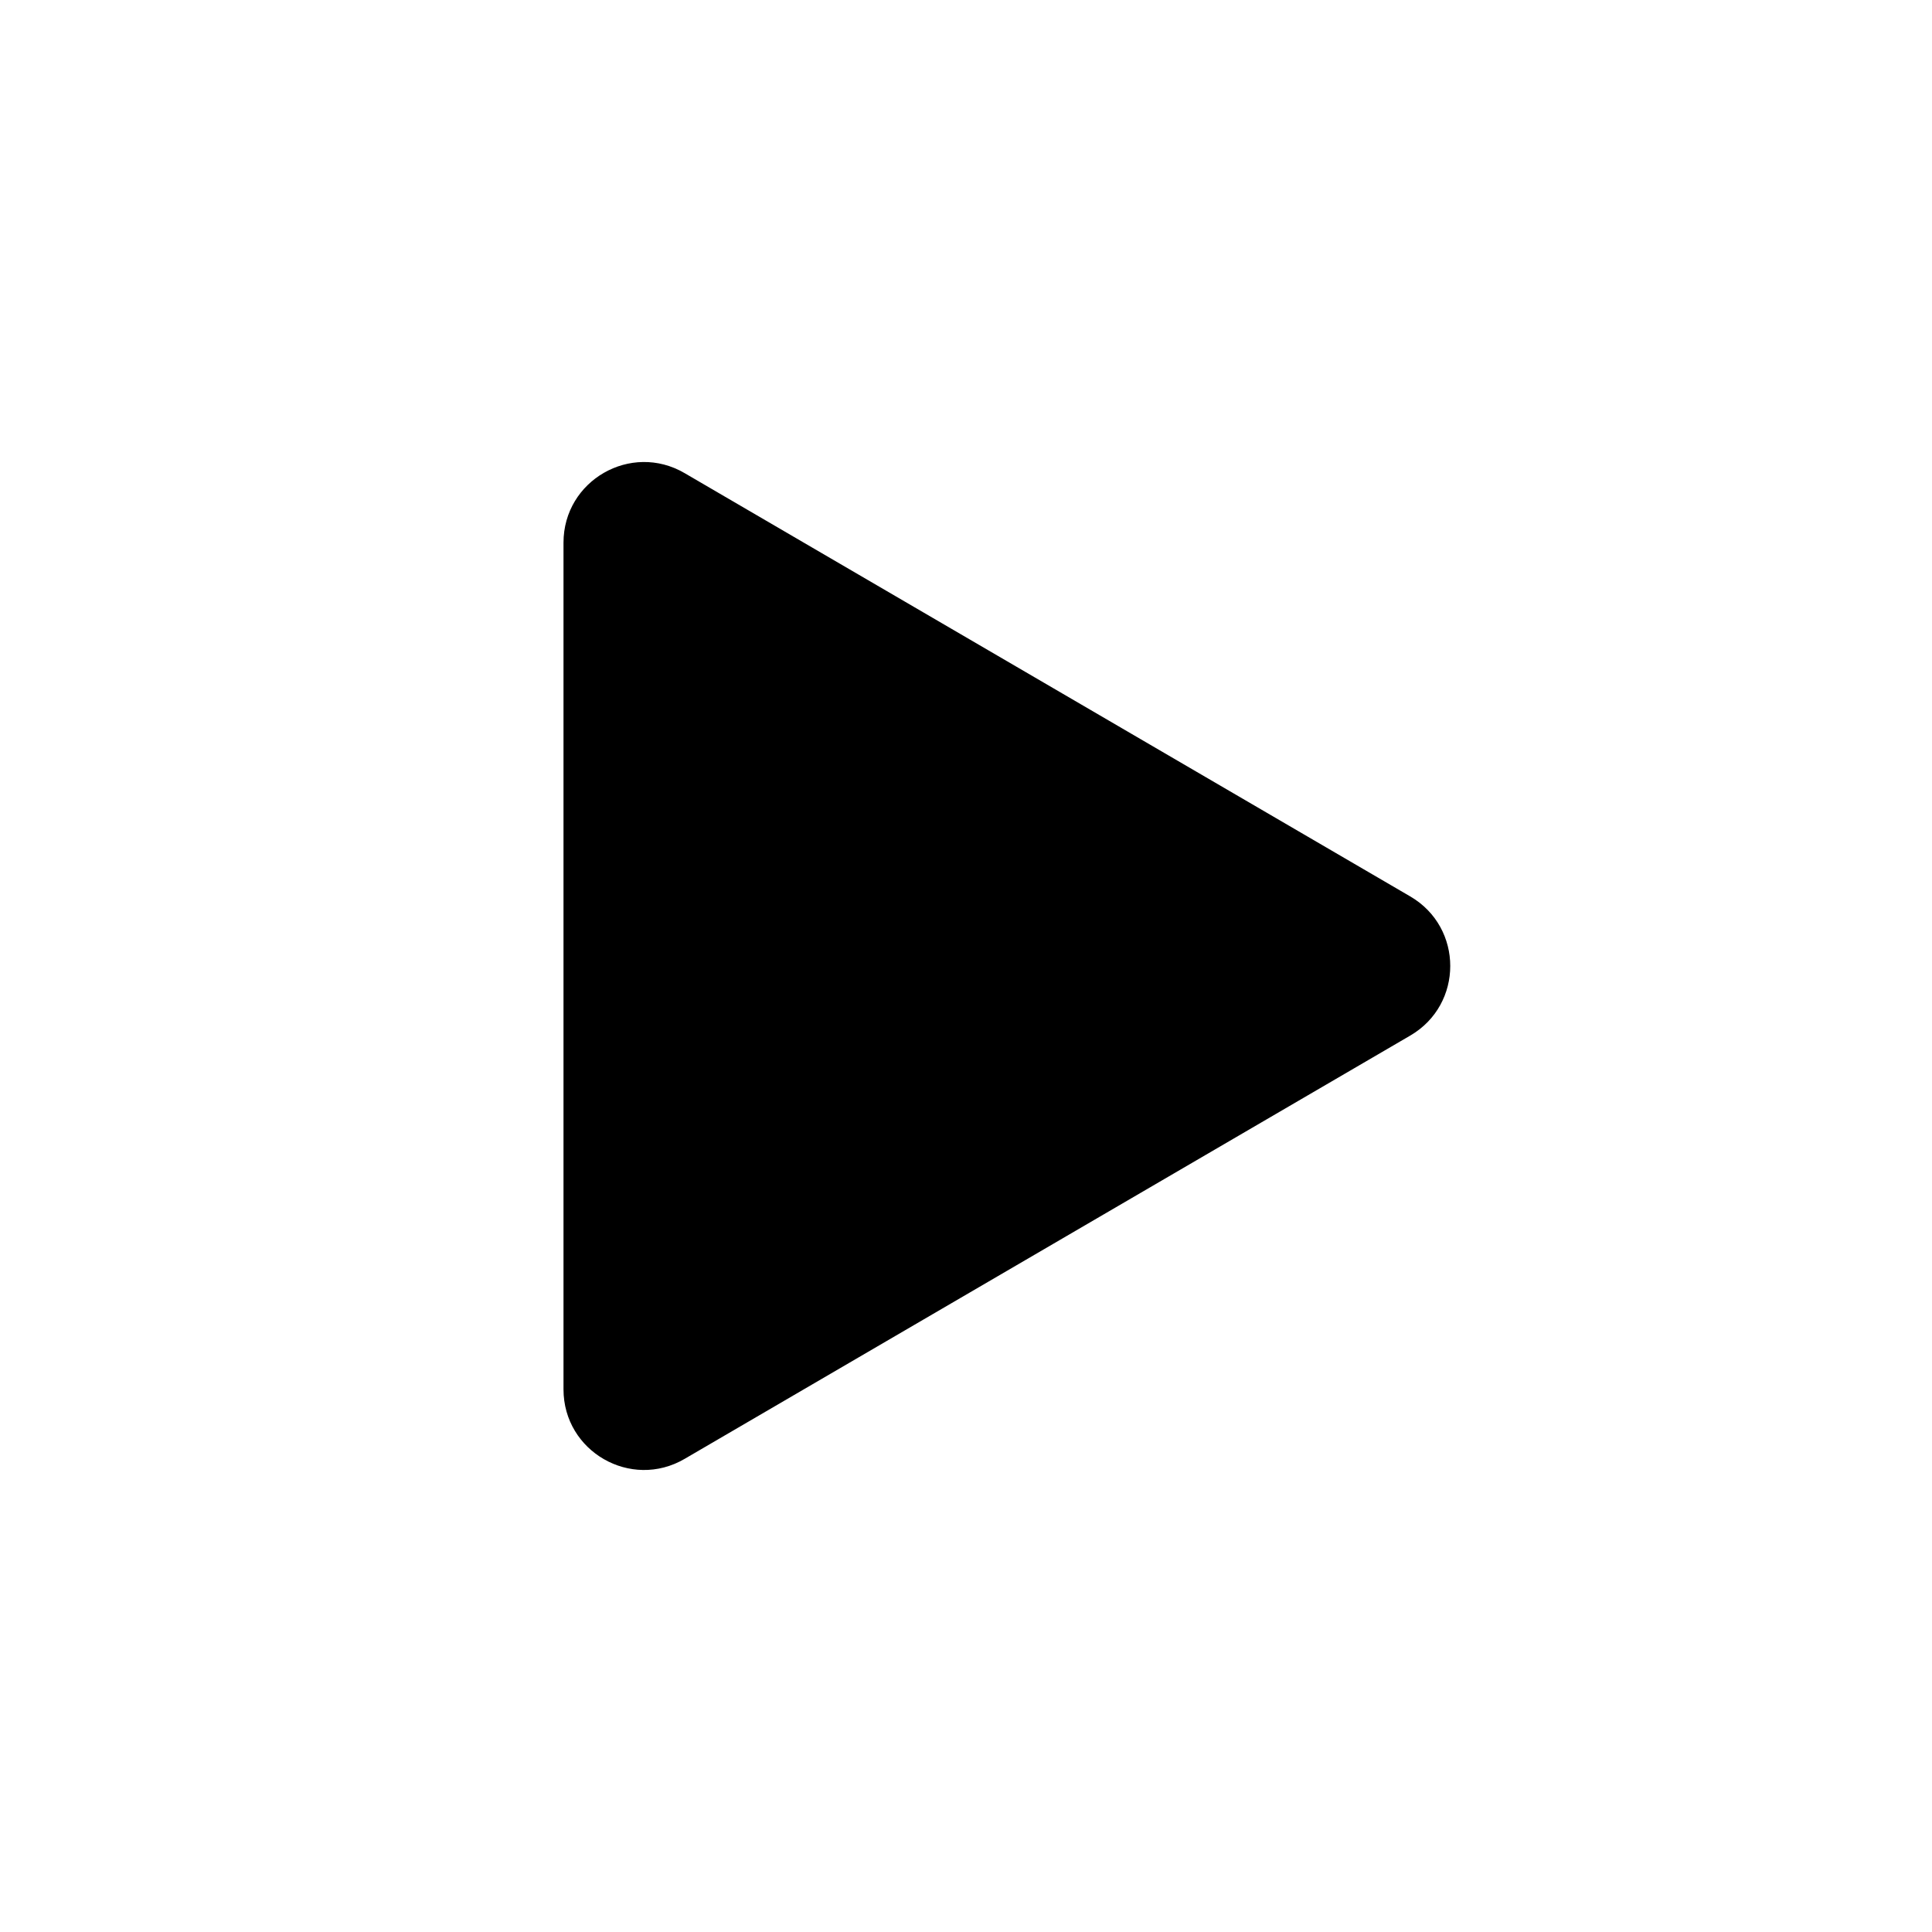
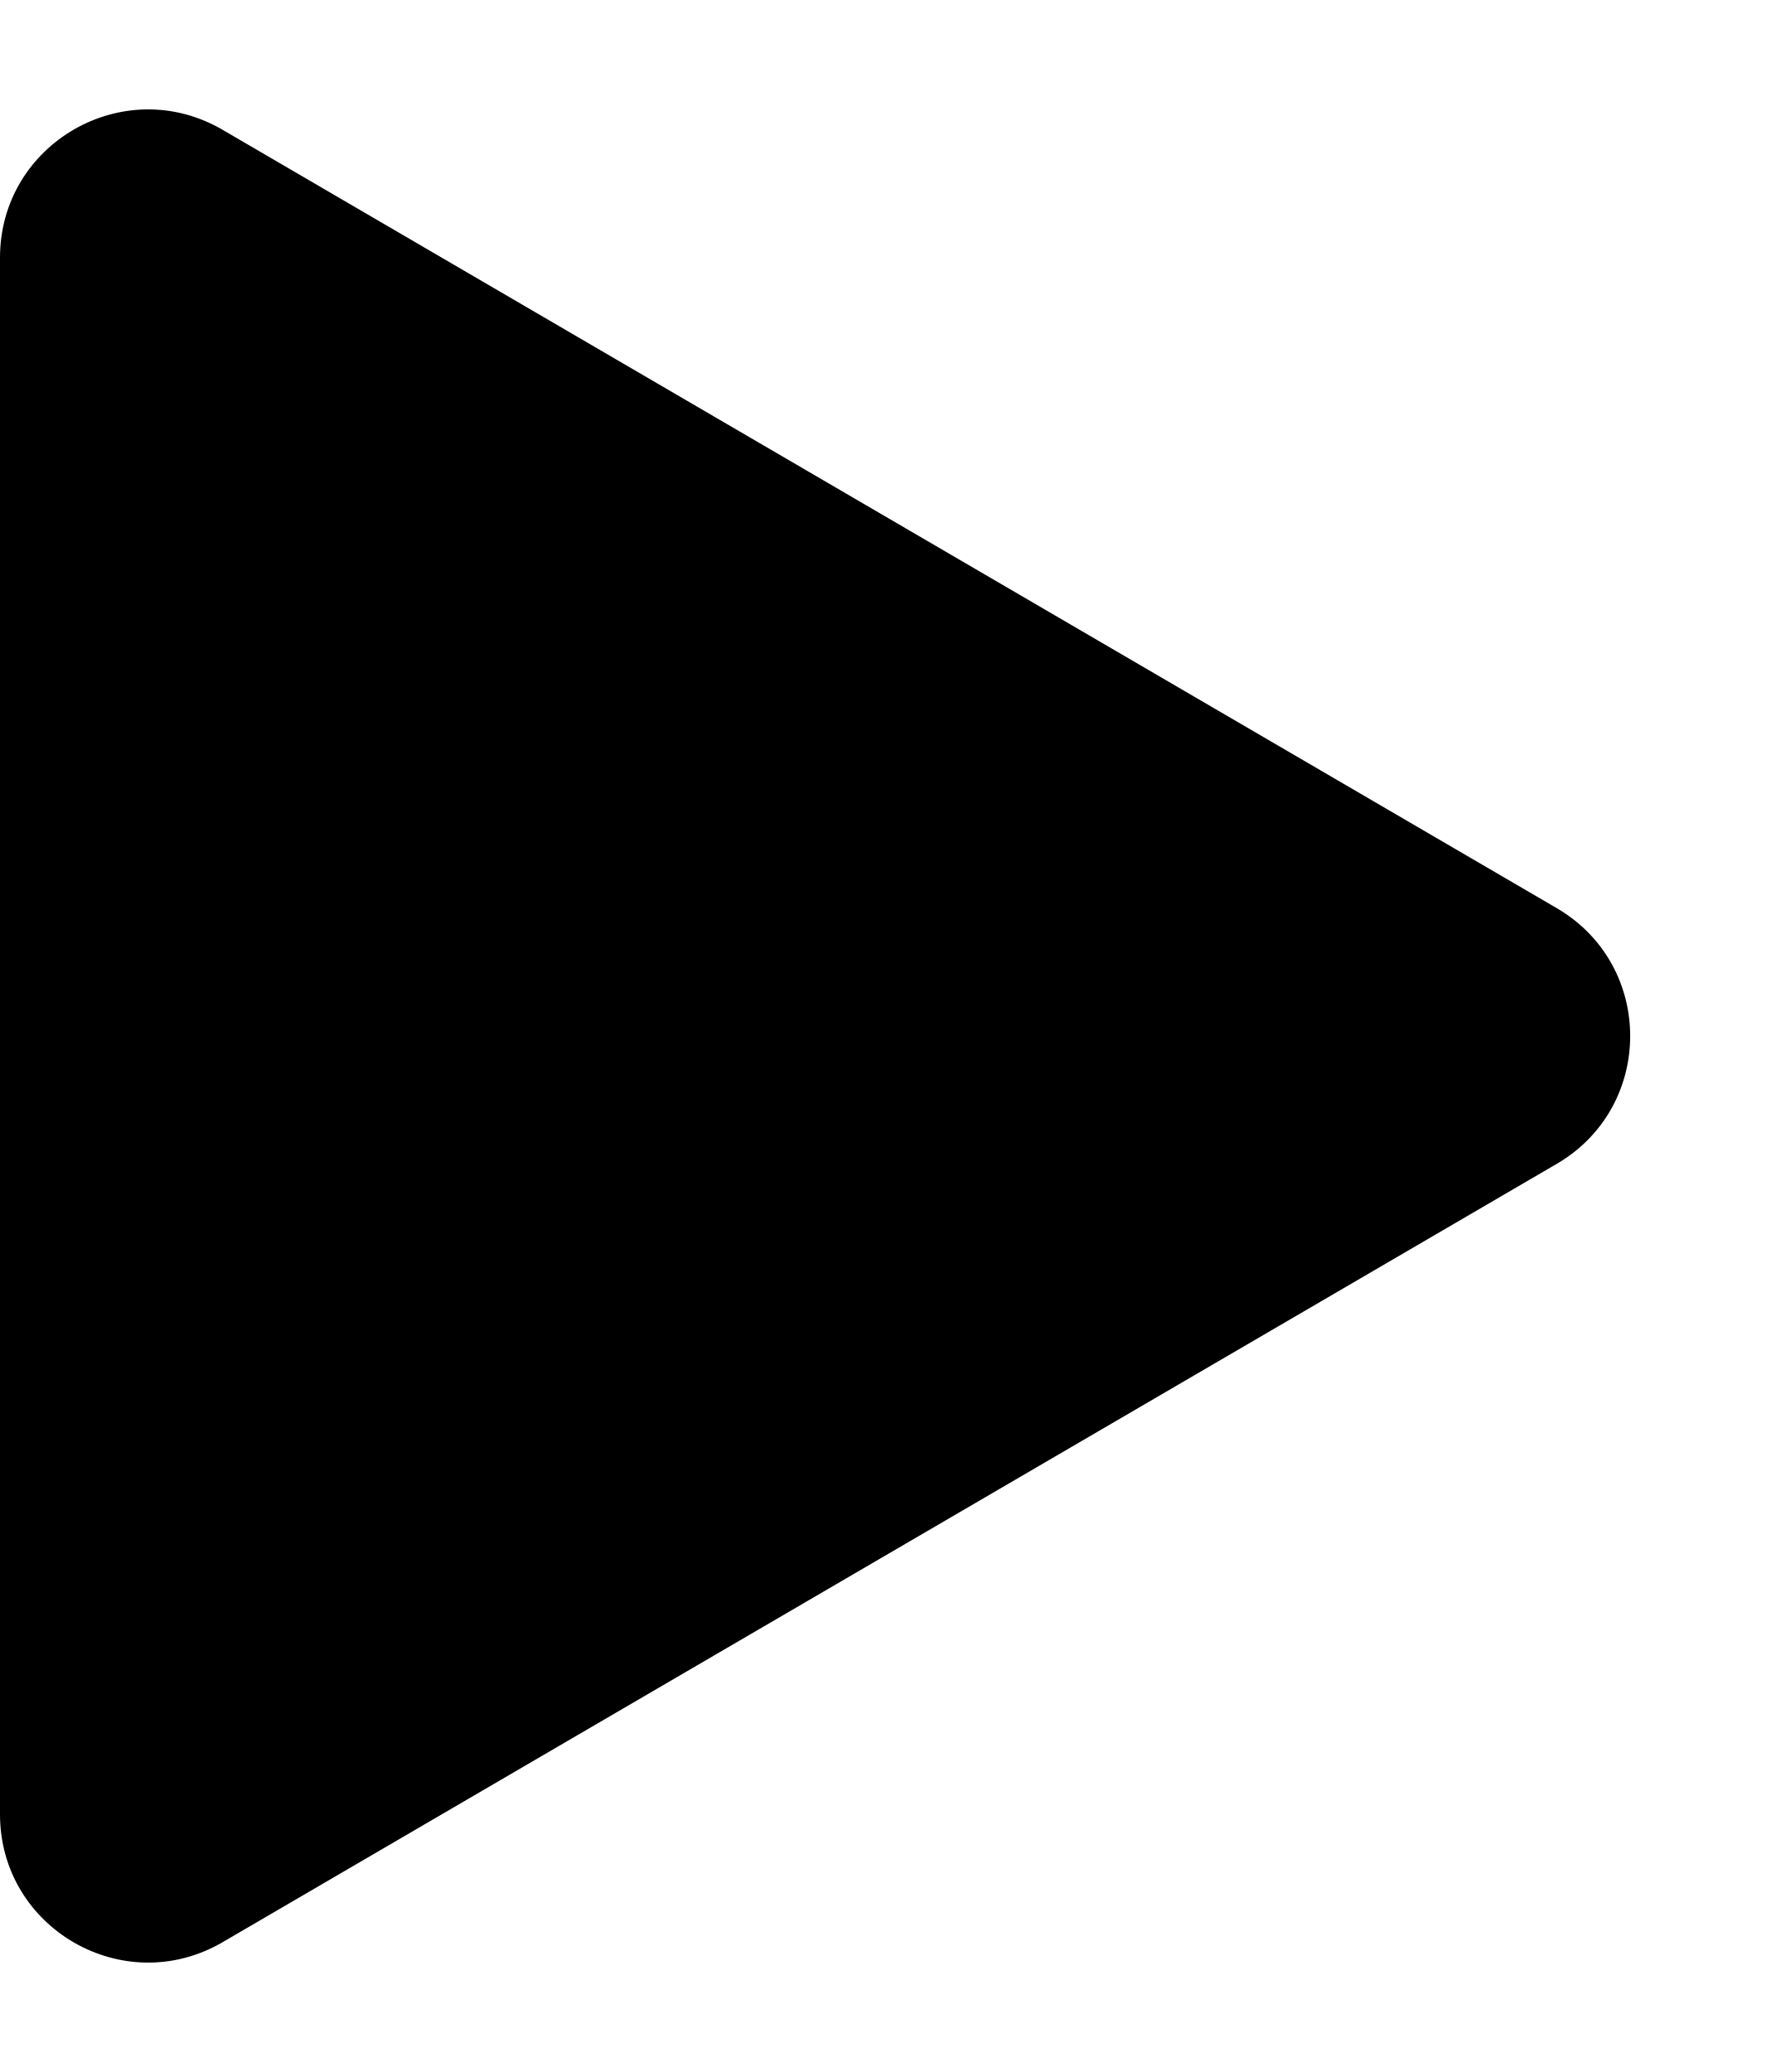
- <svg xmlns="http://www.w3.org/2000/svg" width="24" height="24" viewBox="0 0 24 24" fill="none">
-   <path d="M17.519 11.136C18.181 11.522 18.181 12.478 17.519 12.864L8.504 18.123C7.837 18.512 7 18.031 7 17.259L7 6.741C7 5.969 7.837 5.488 8.504 5.877L17.519 11.136Z" fill="black" />
+ <svg xmlns="http://www.w3.org/2000/svg" width="12px" height="14px" viewBox="0 0 12 14" version="1.1">
+   <g id="Page-1" stroke="none" stroke-width="1" fill="none" fill-rule="evenodd">
+     <g id="A0" transform="translate(-799, -1446)" fill="#000000" fill-rule="nonzero">
+       <g id="Play-arrow" transform="translate(799, 1446)">
+         <path d="M10.519,6.136 C11.181,6.522 11.181,7.478 10.519,7.864 L1.504,13.123 C0.837,13.512 0,13.031 0,12.259 L0,1.741 C0,0.969 0.837,0.488 1.504,0.877 L10.519,6.136 Z" id="Path" />
+       </g>
+     </g>
+   </g>
</svg>
